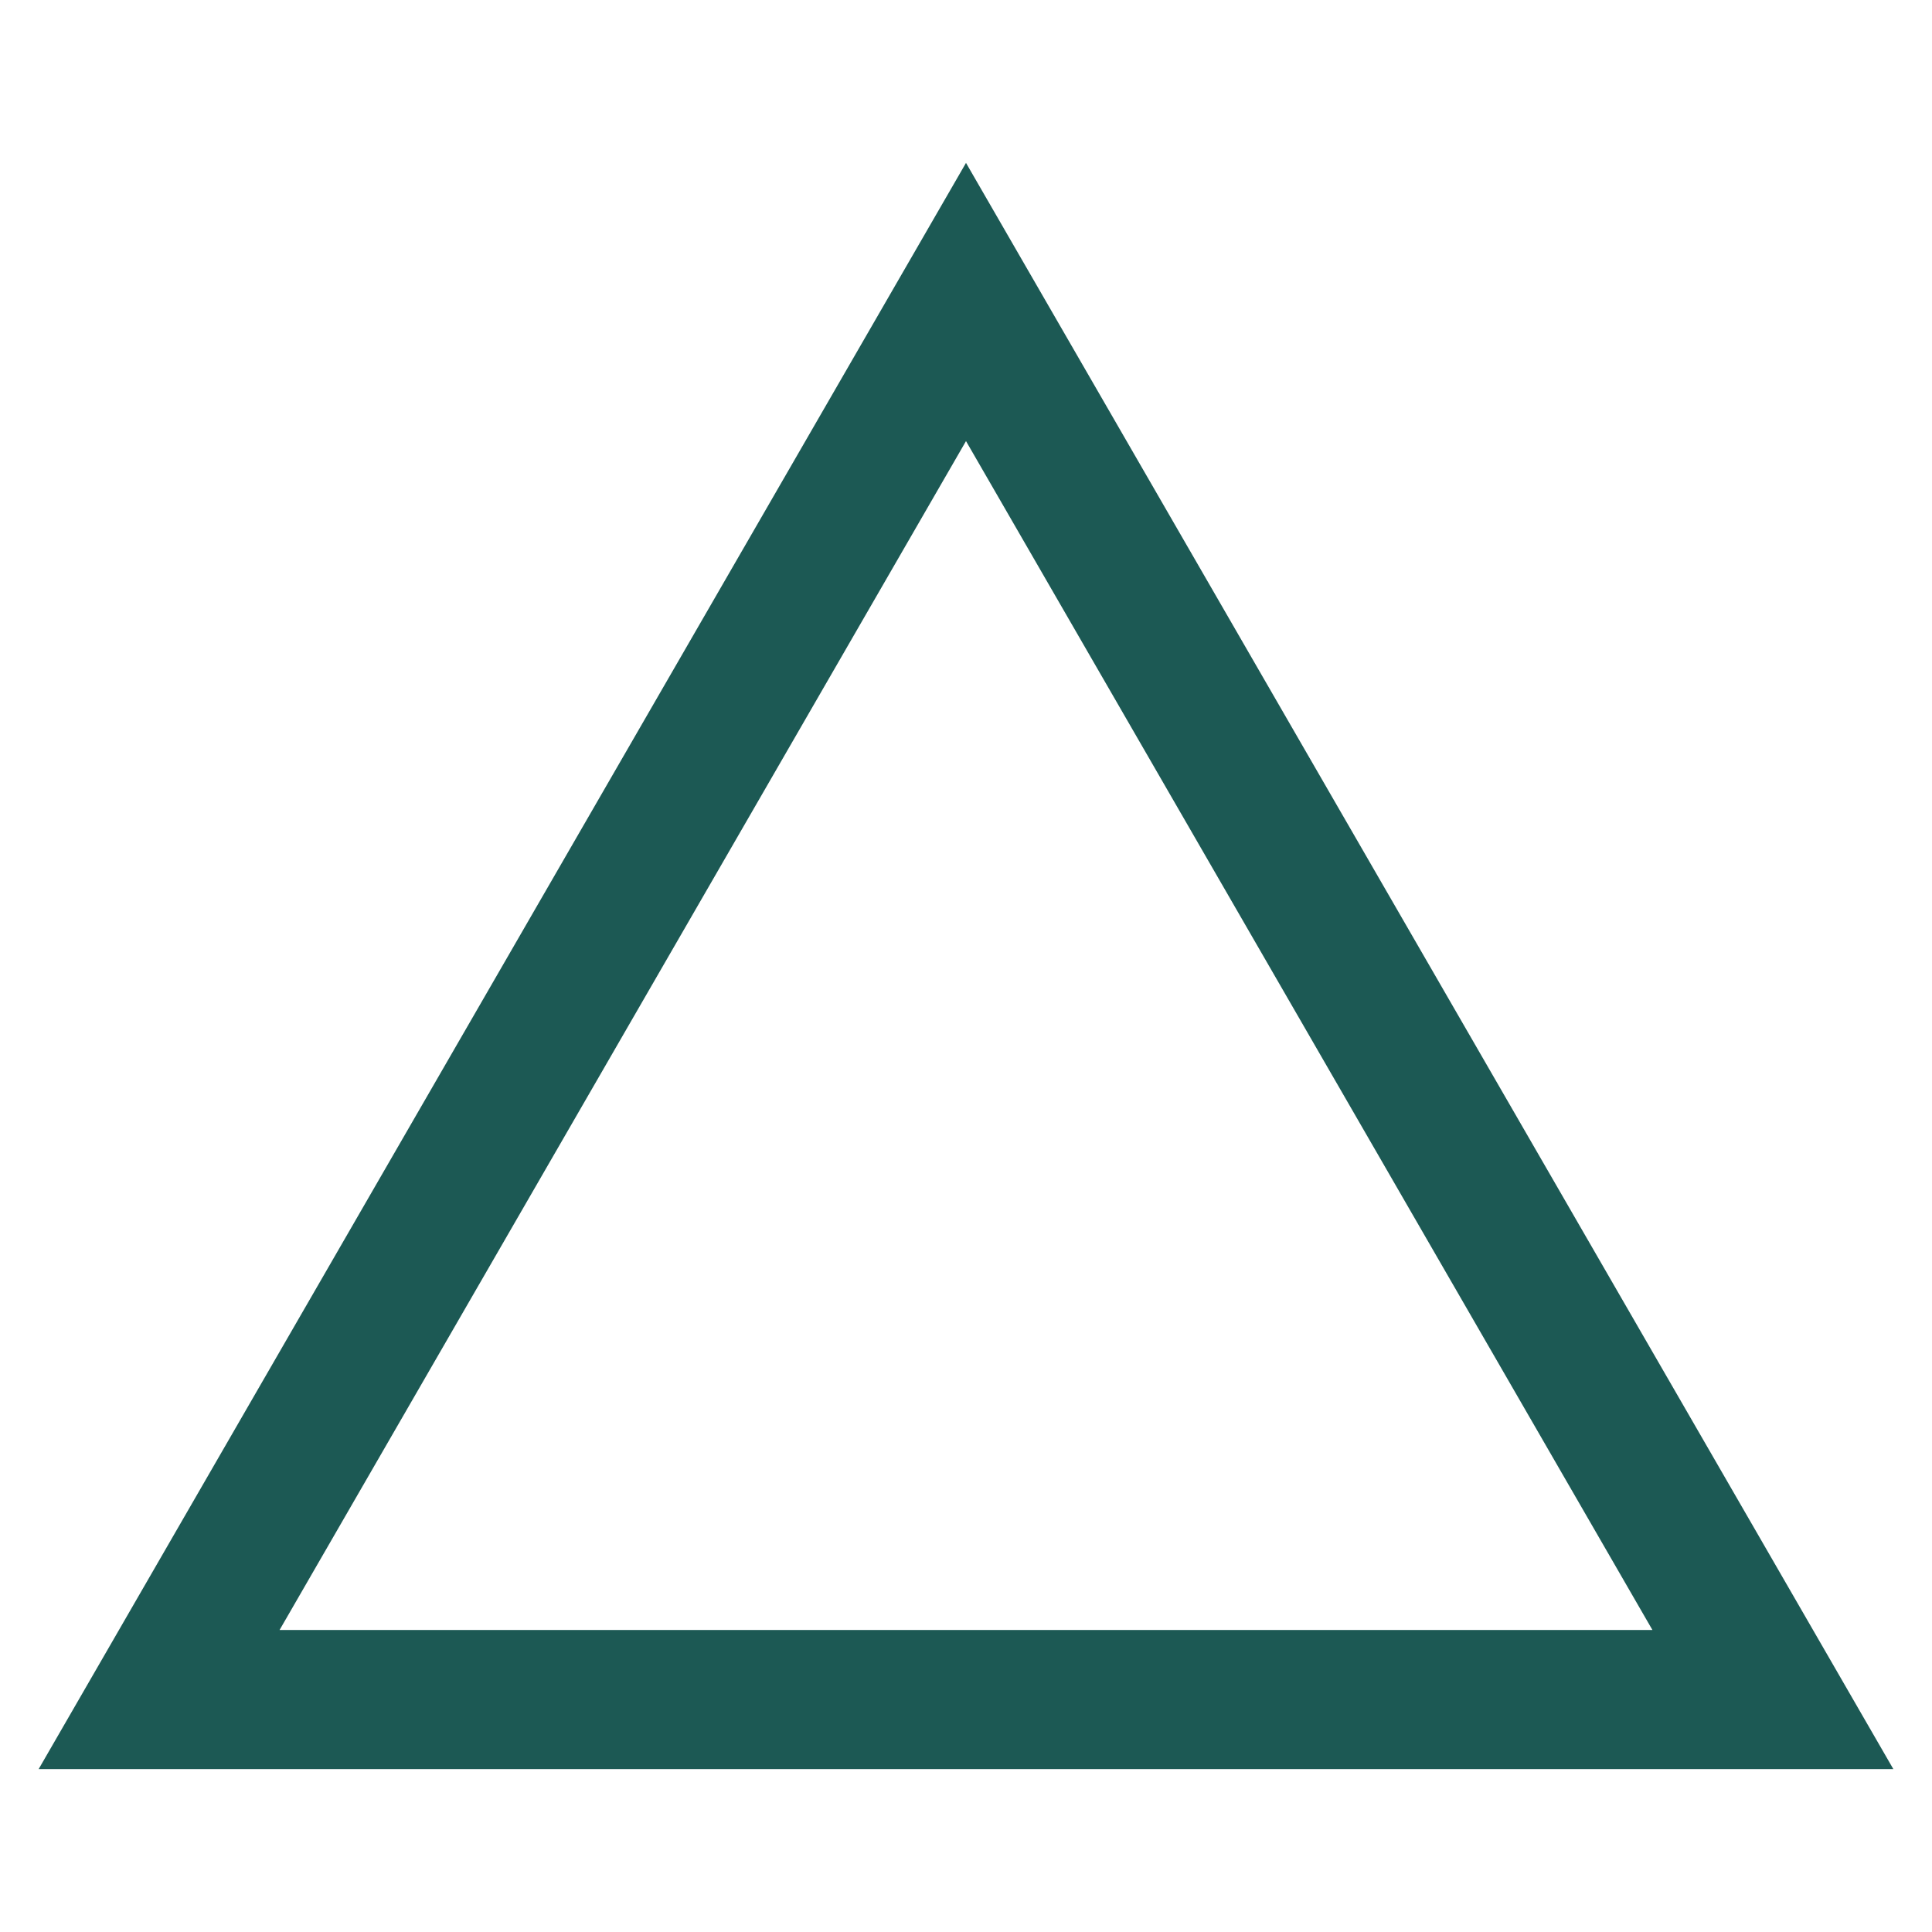
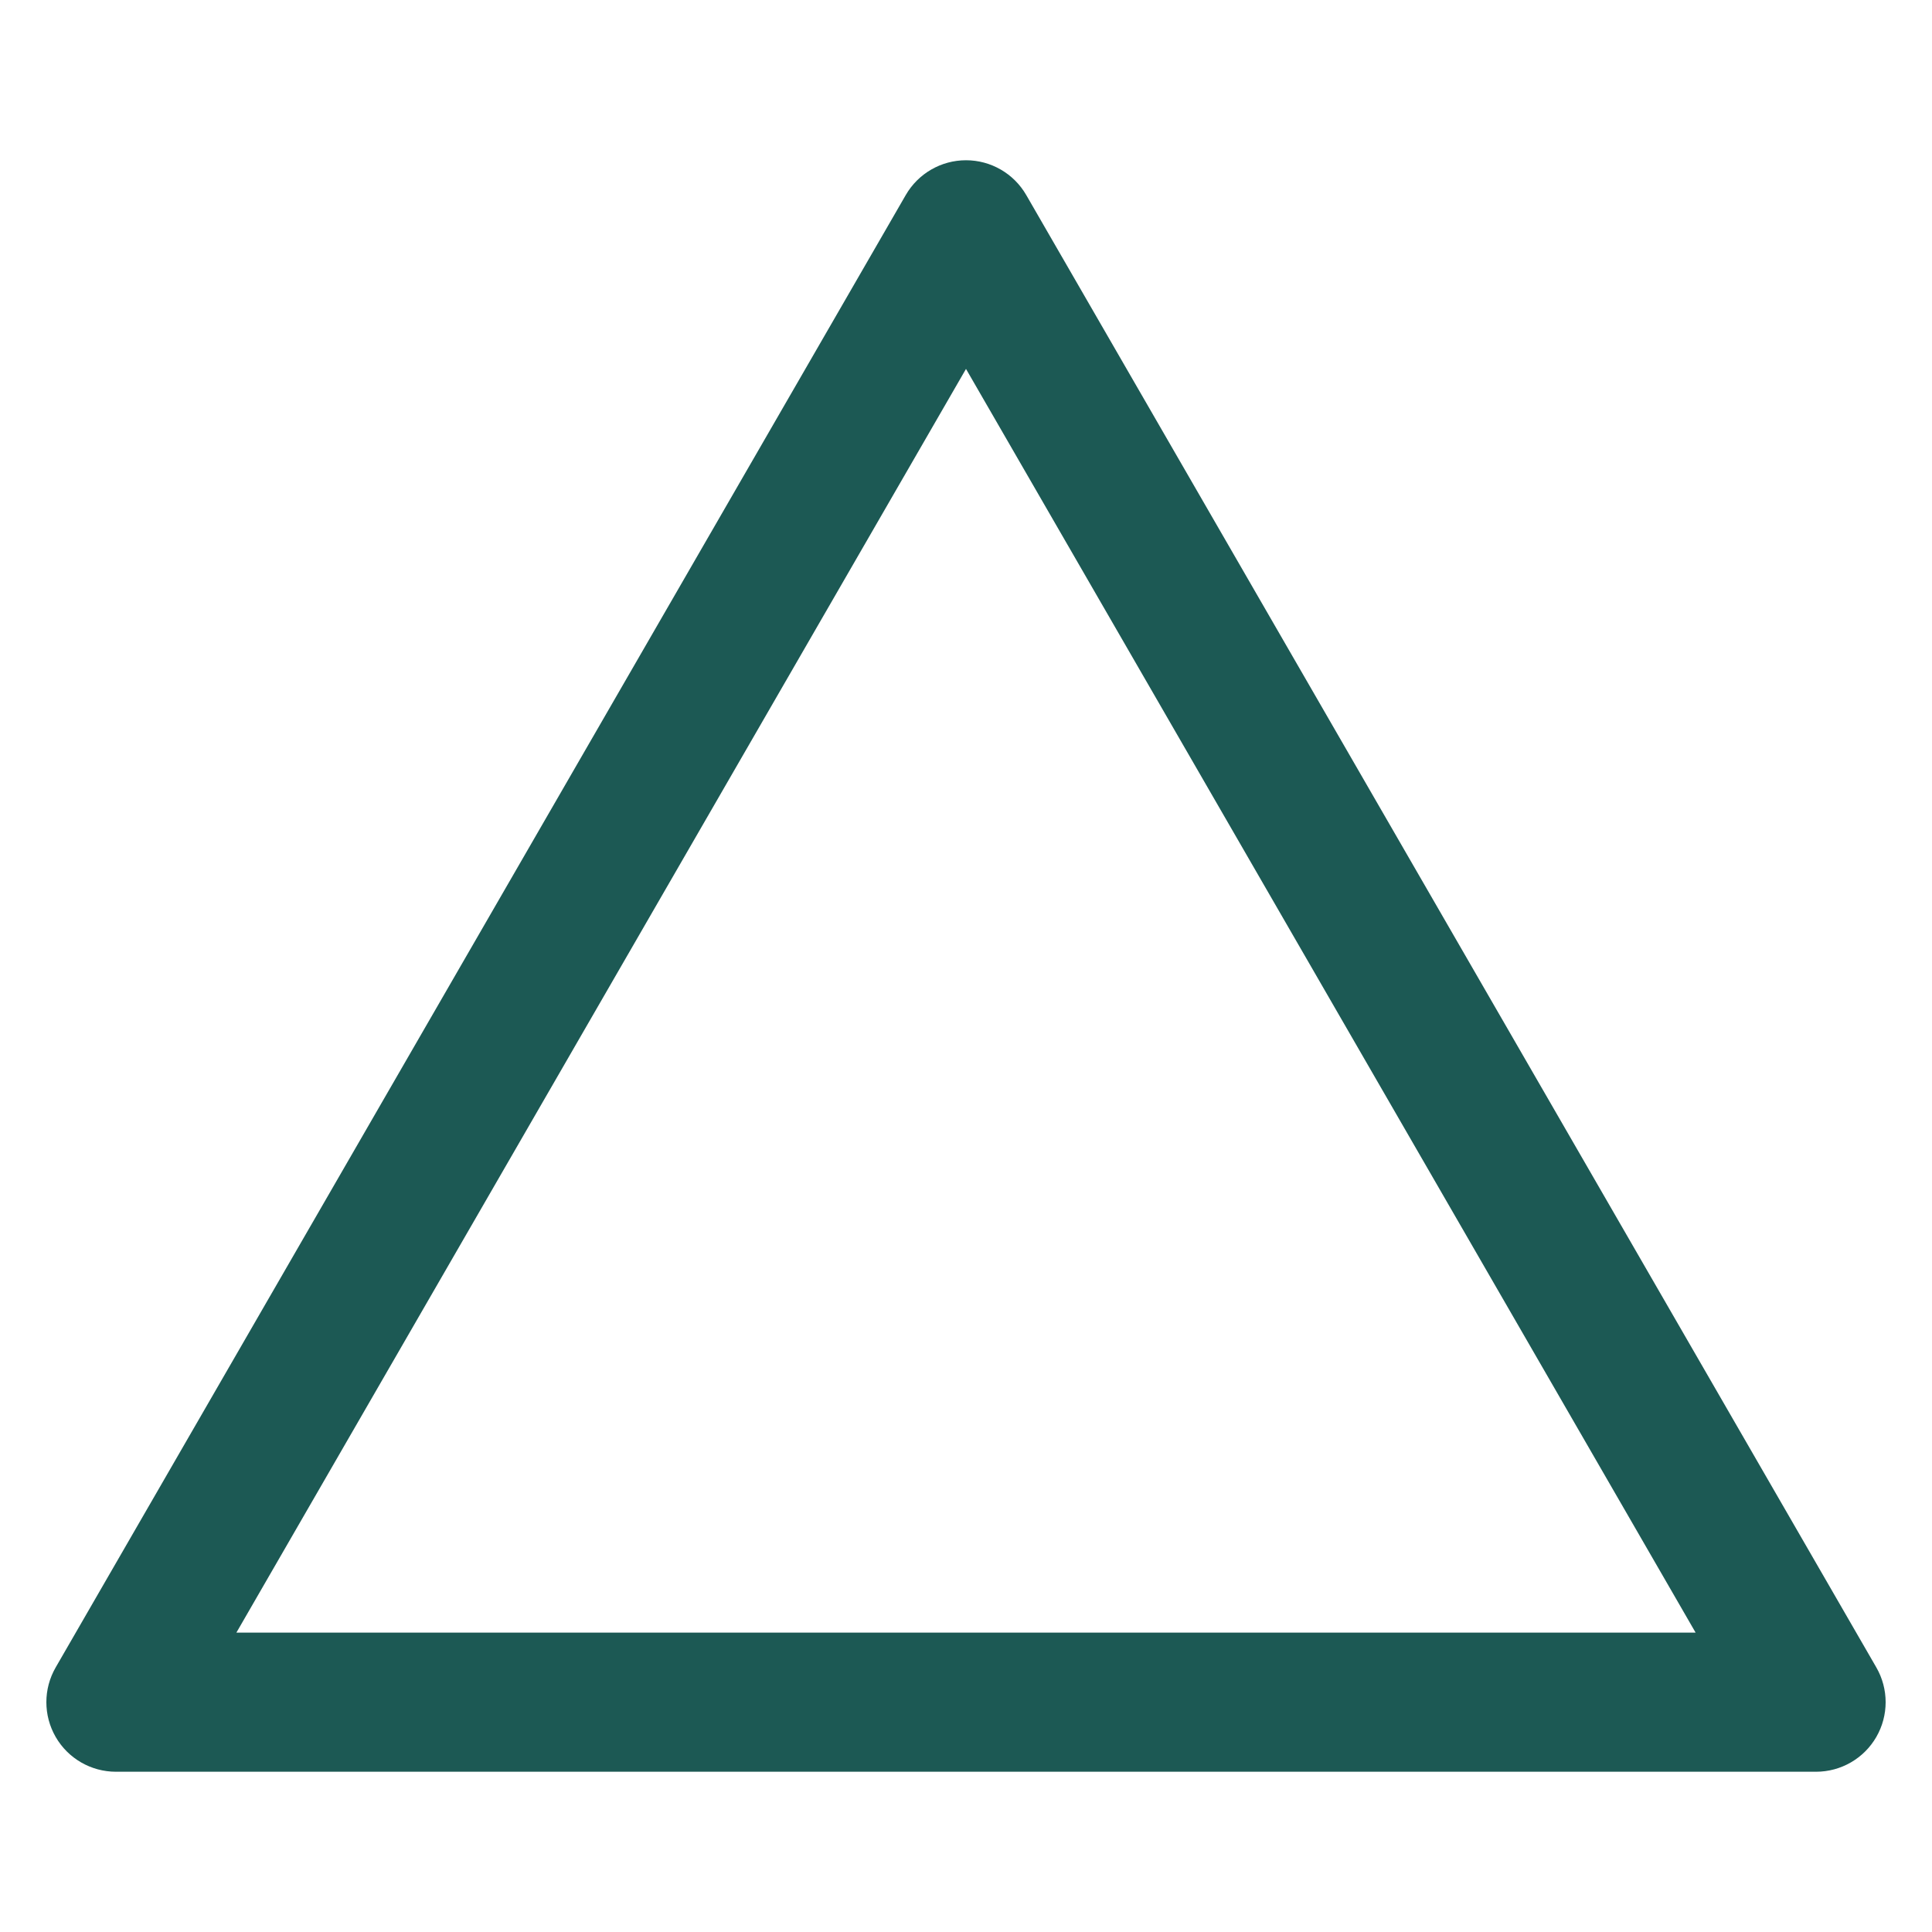
<svg xmlns="http://www.w3.org/2000/svg" viewBox="0 0 1000 1000">
  <g id="triangle" data-name="triangle">
-     <path d="M500,84.31 L980,915.69 L20,915.69 Z M500,228.31 L144.7,843.69 L855.3,843.69 Z" fill="#1c5954" fill-rule="evenodd" data-fill-slot="ink" />
+     <path d="M531.18,100.95 L971.18,863.05 A36,36 0 0 1 940,917.05 L60,917.05 A36,36 0 0 1 28.82,863.05 L468.82,100.95 A36,36 0 0 1 531.18,100.95 Z M500,190.95 L122.35,845.05 L877.65,845.05 Z" fill="#1c5954" fill-rule="evenodd" data-fill-slot="ink" />
  </g>
</svg>
